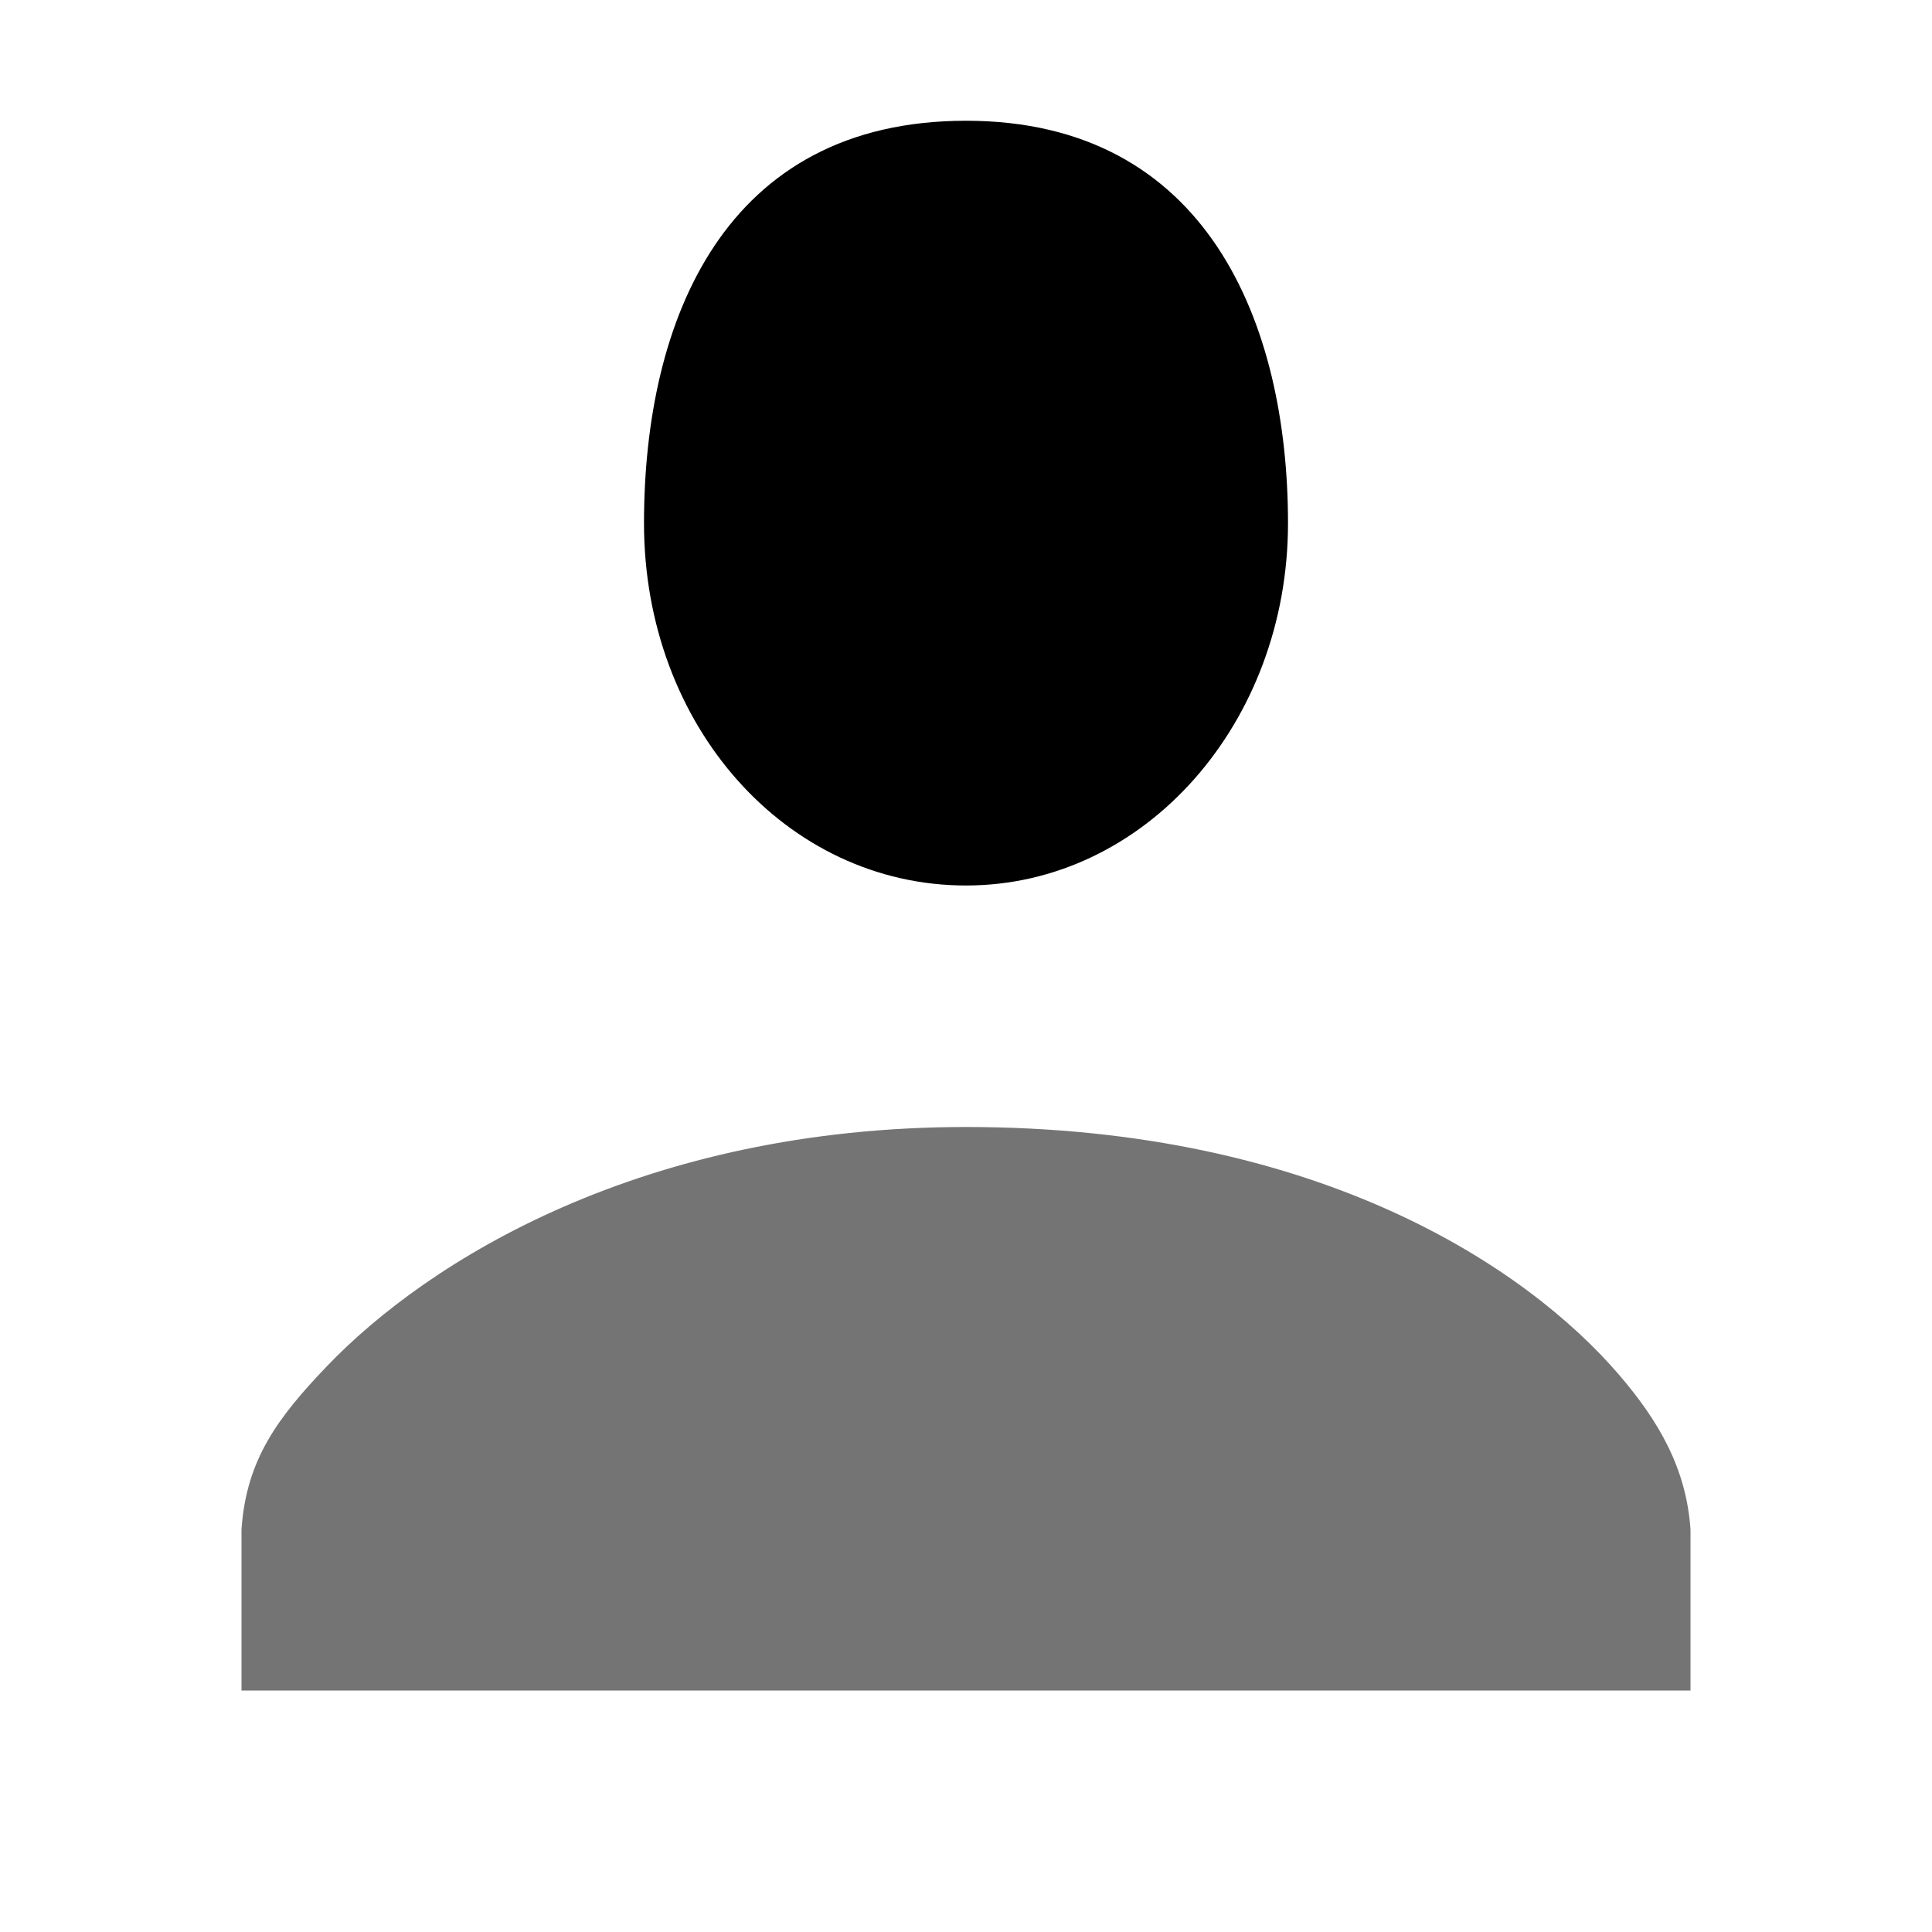
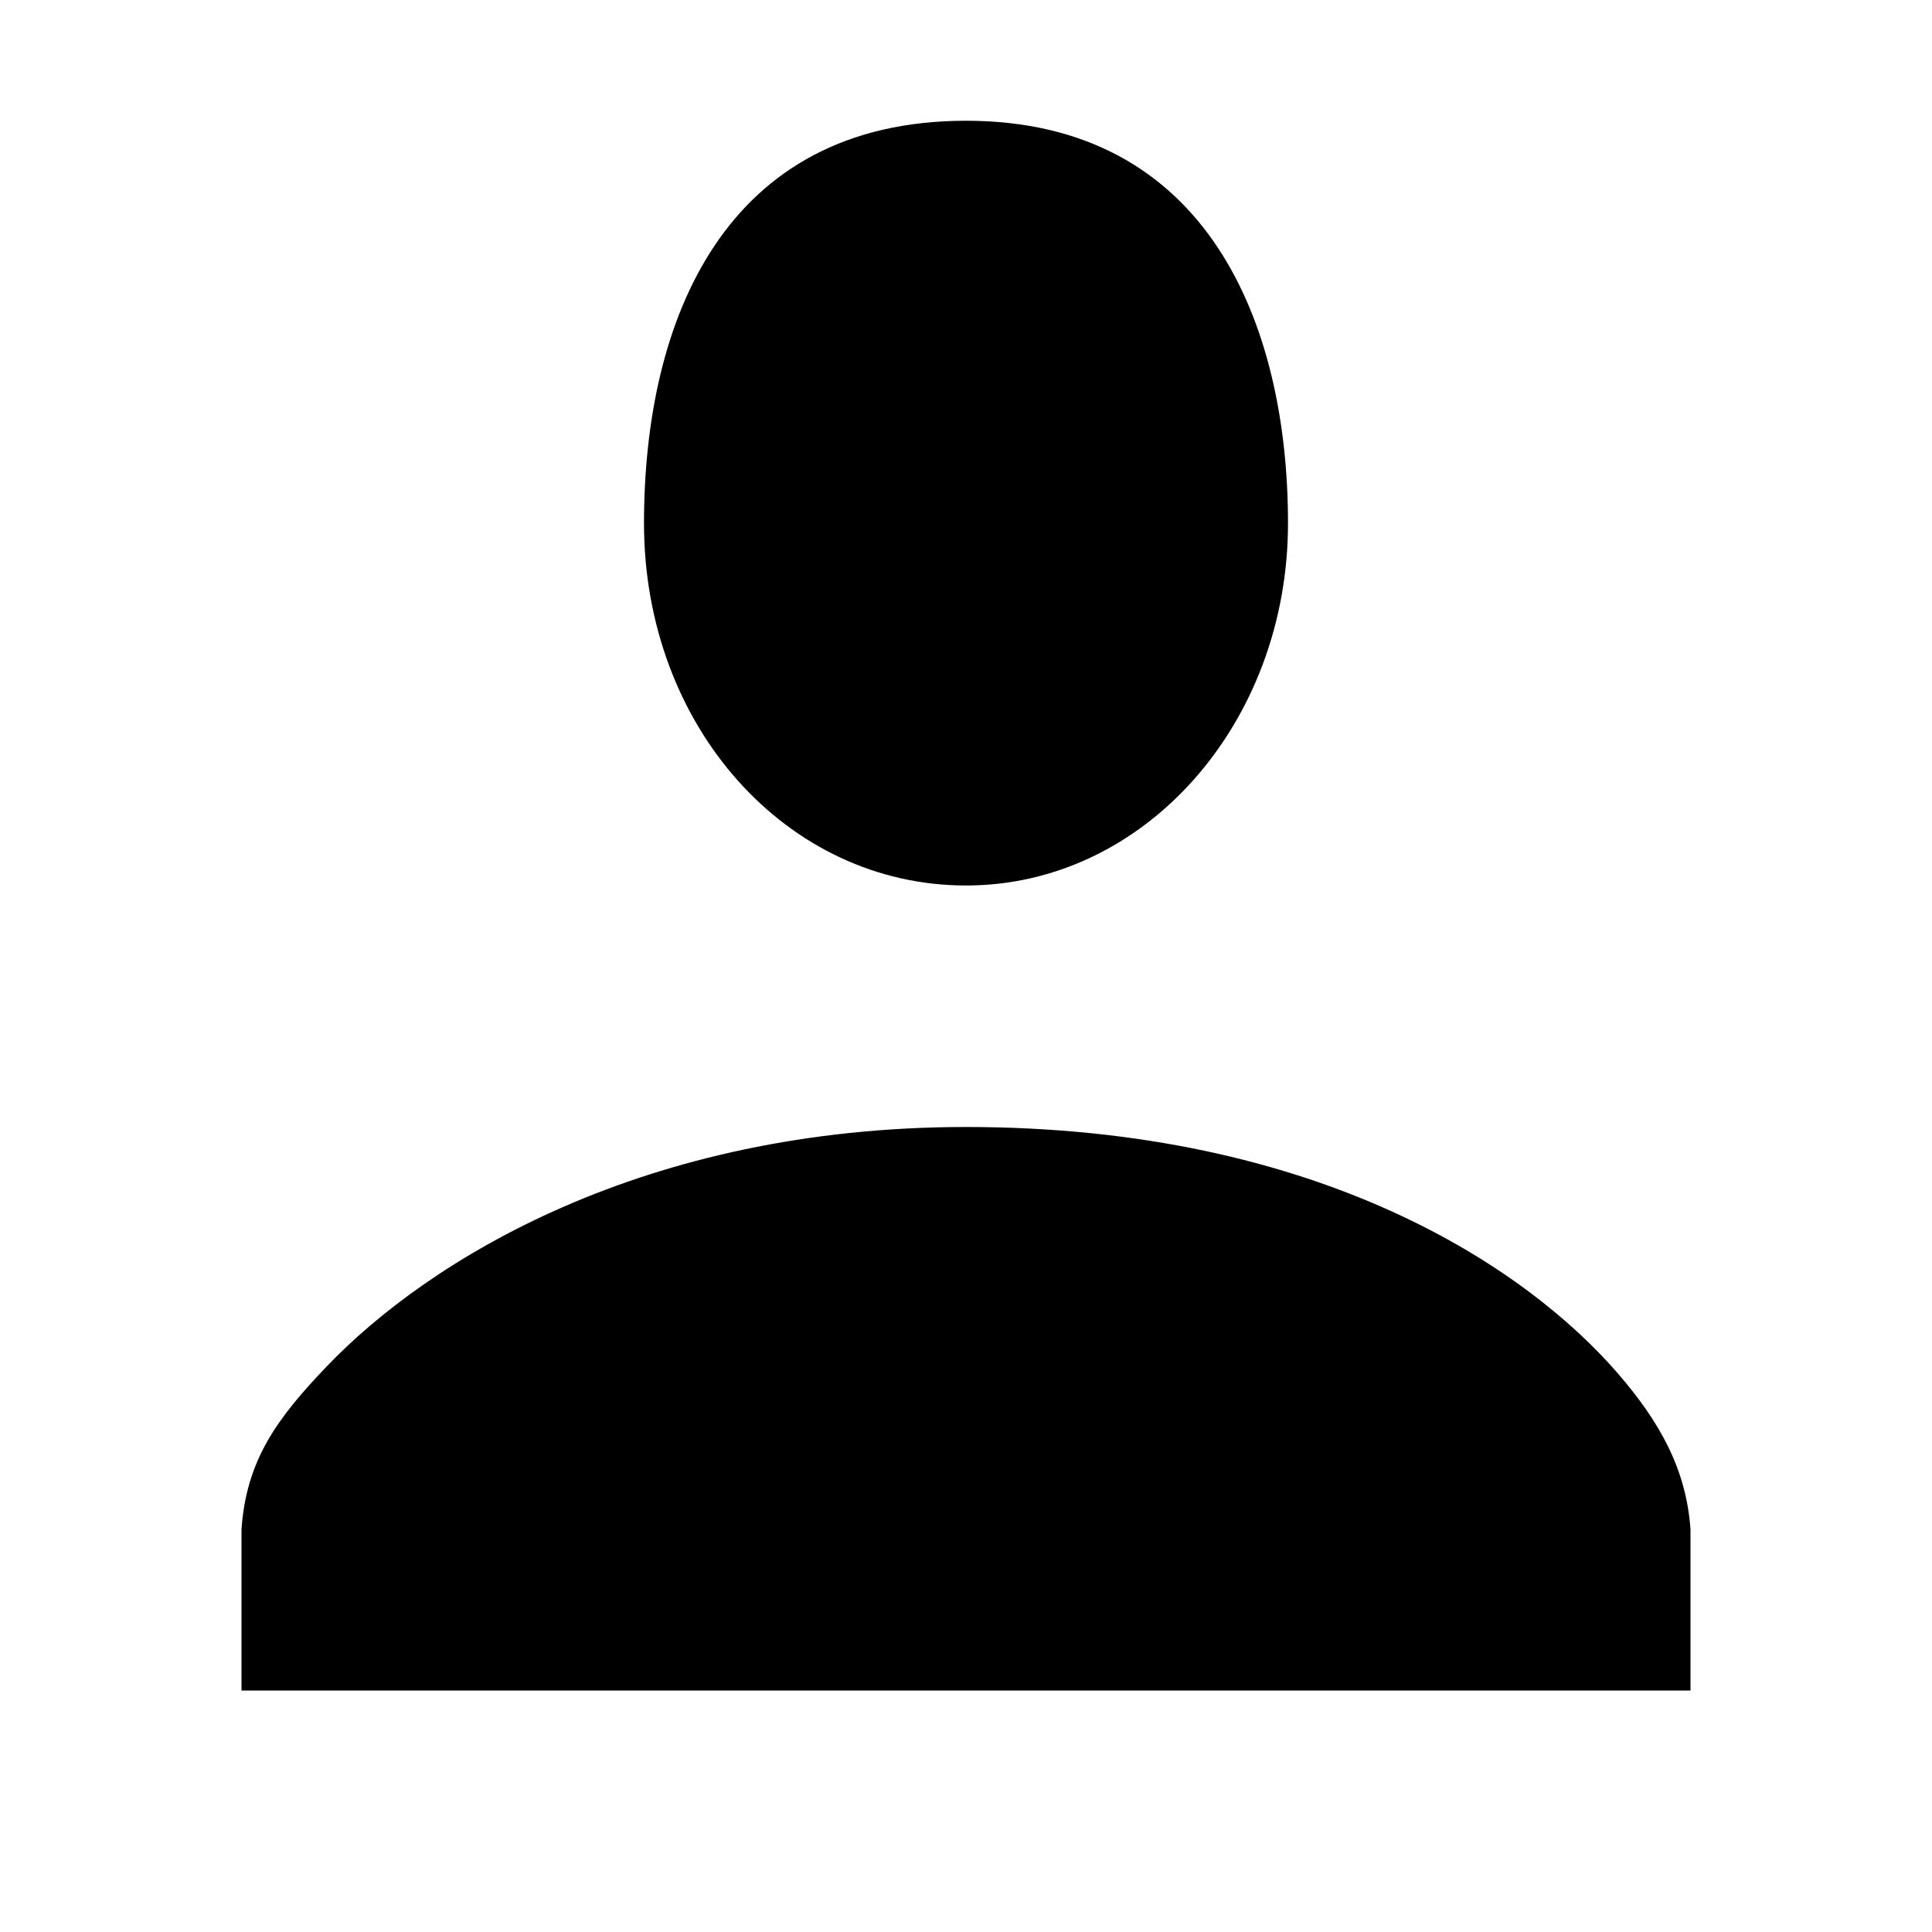
<svg xmlns="http://www.w3.org/2000/svg" width="24" height="24" viewBox="0 0 24 24" fill="none">
  <rect width="24" height="24" fill="none" />
-   <path d="M21 21V19C20.948 18.24 20.605 17.651 20.108 17.073C18.975 15.756 16.392 14 12 14C7.992 14 5.321 15.652 4.054 16.979C3.452 17.61 3.059 18.13 3 19V21H21Z" fill="#747474" />
+   <path d="M21 21V19C20.948 18.24 20.605 17.651 20.108 17.073C18.975 15.756 16.392 14 12 14C7.992 14 5.321 15.652 4.054 16.979C3.452 17.61 3.059 18.13 3 19V21H21Z" fill="black" />
  <path d="M12 1.5C15 1.5 16 4.024 16 6.5C16 8.976 14.227 11 12 11C9.773 11 8 9.023 8 6.5C8 3.977 9 1.5 12 1.5Z" fill="black" />
</svg>
